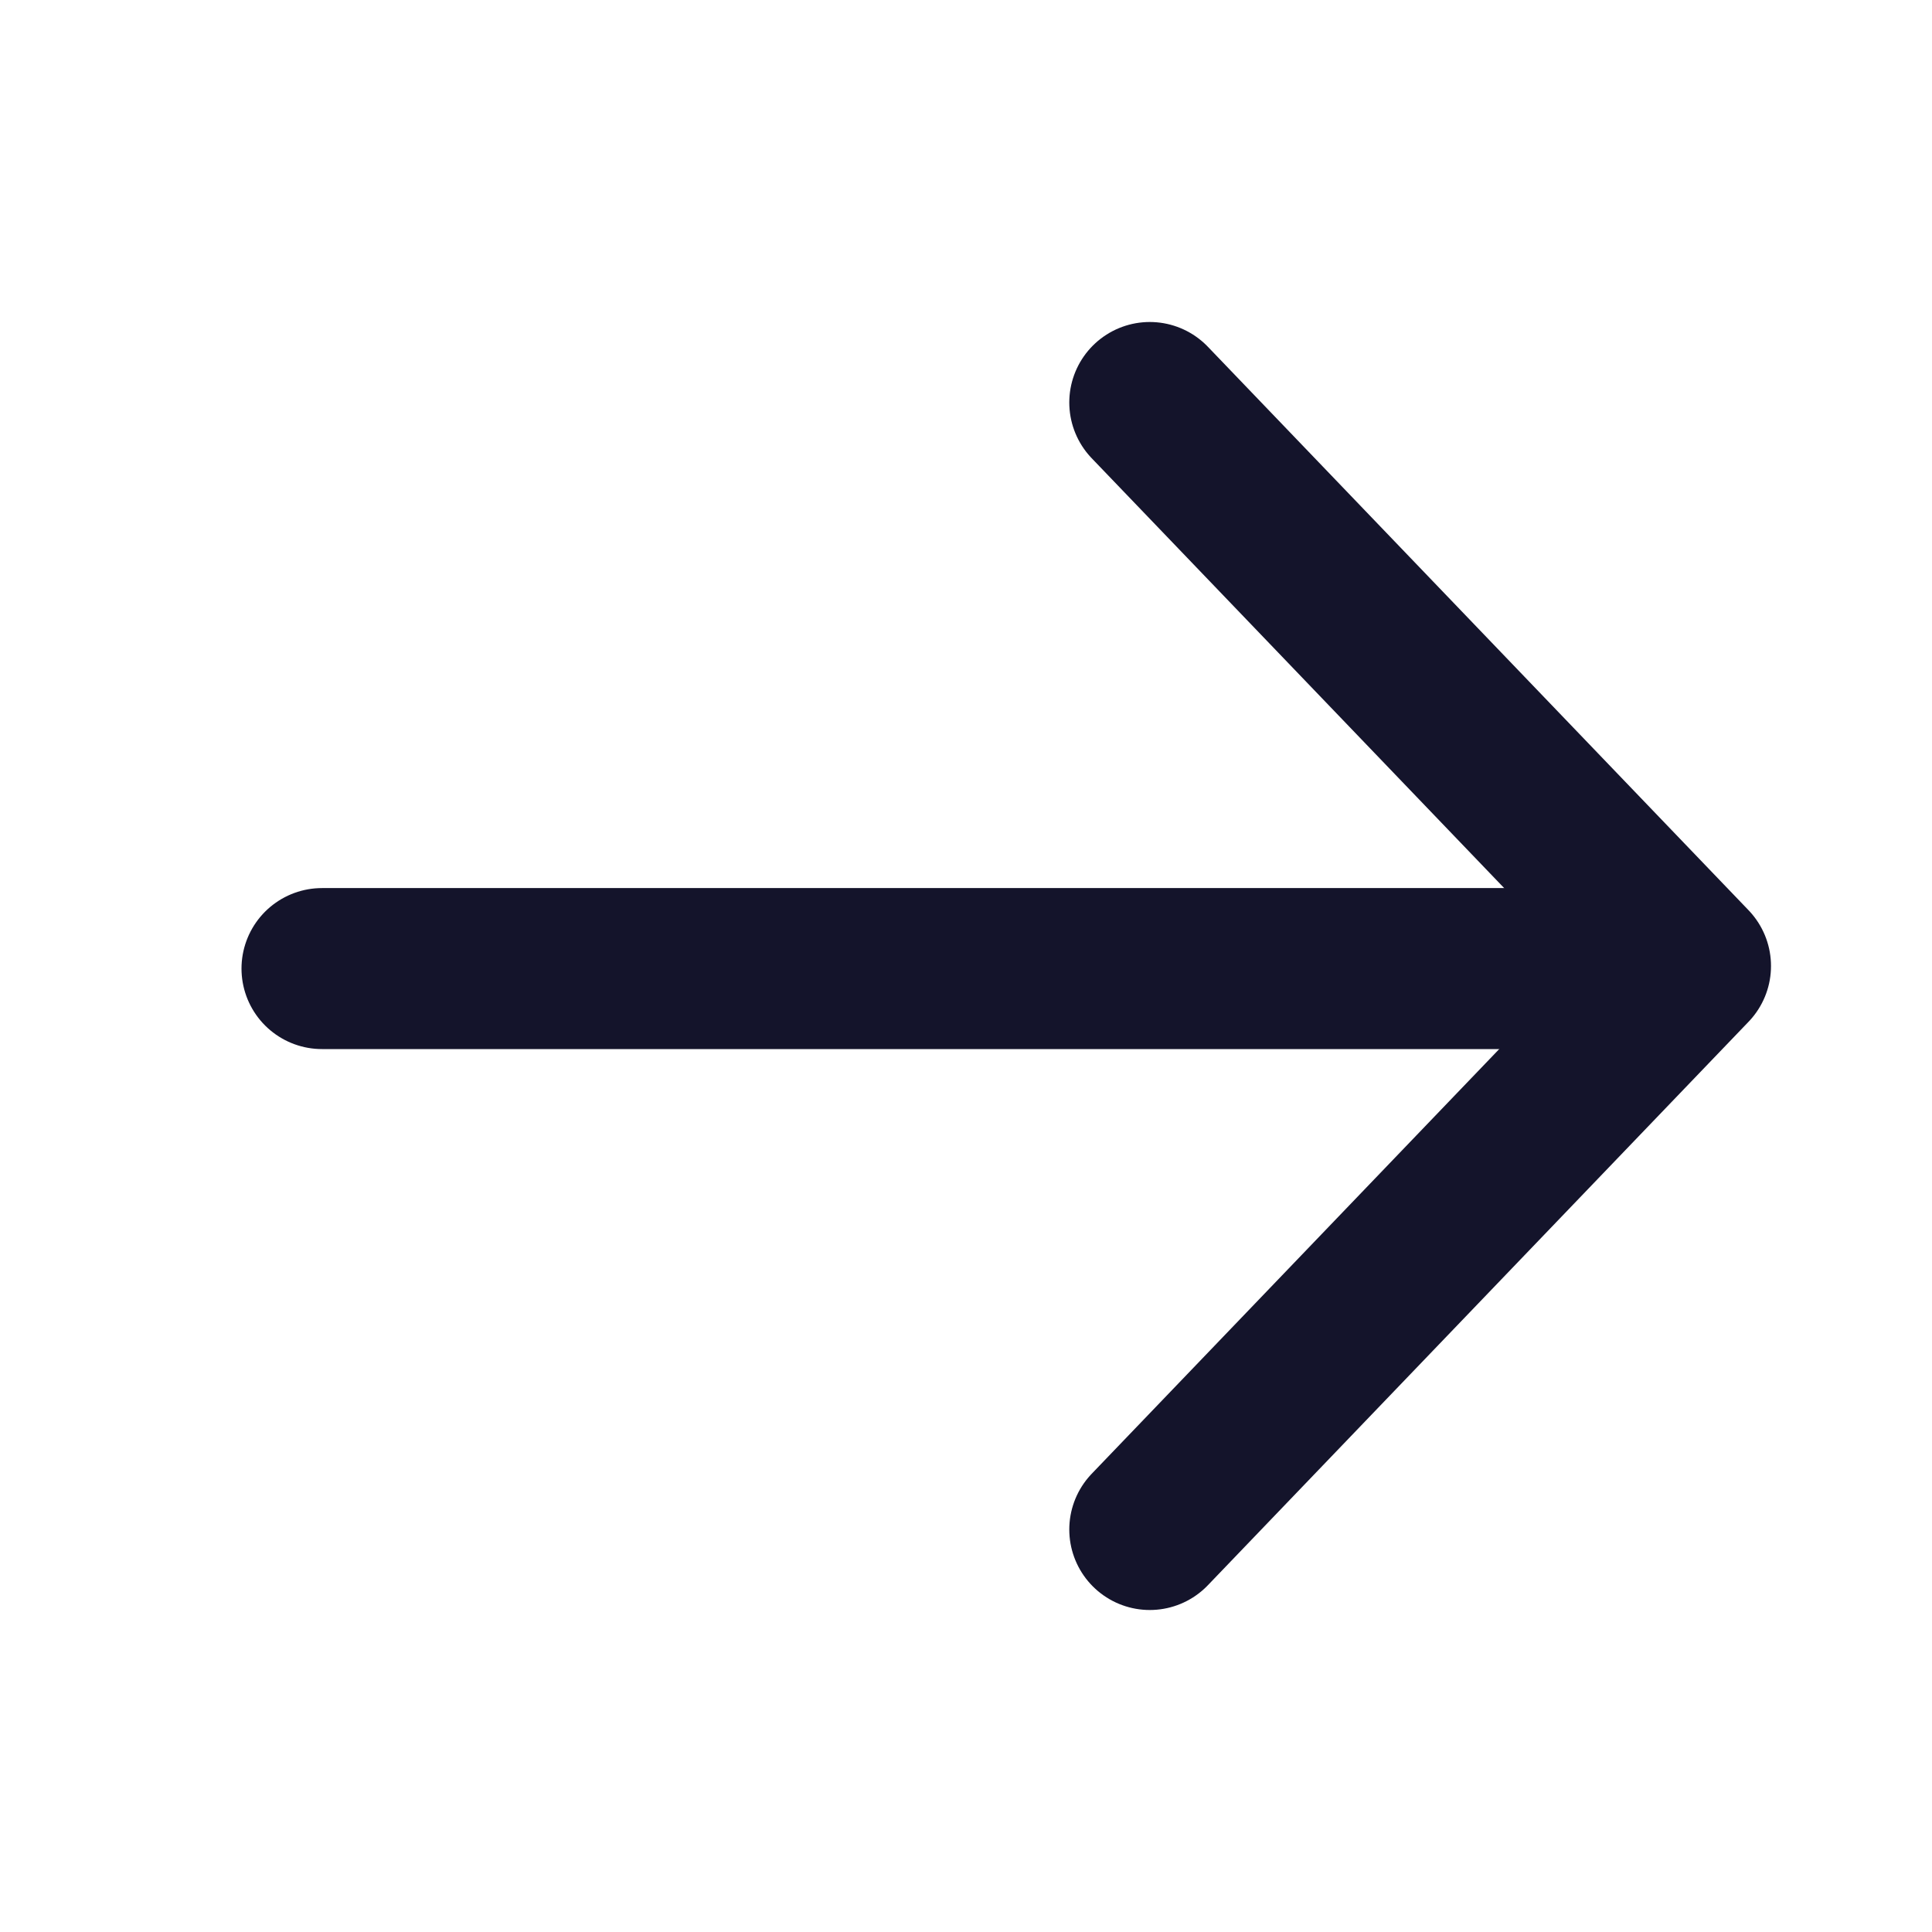
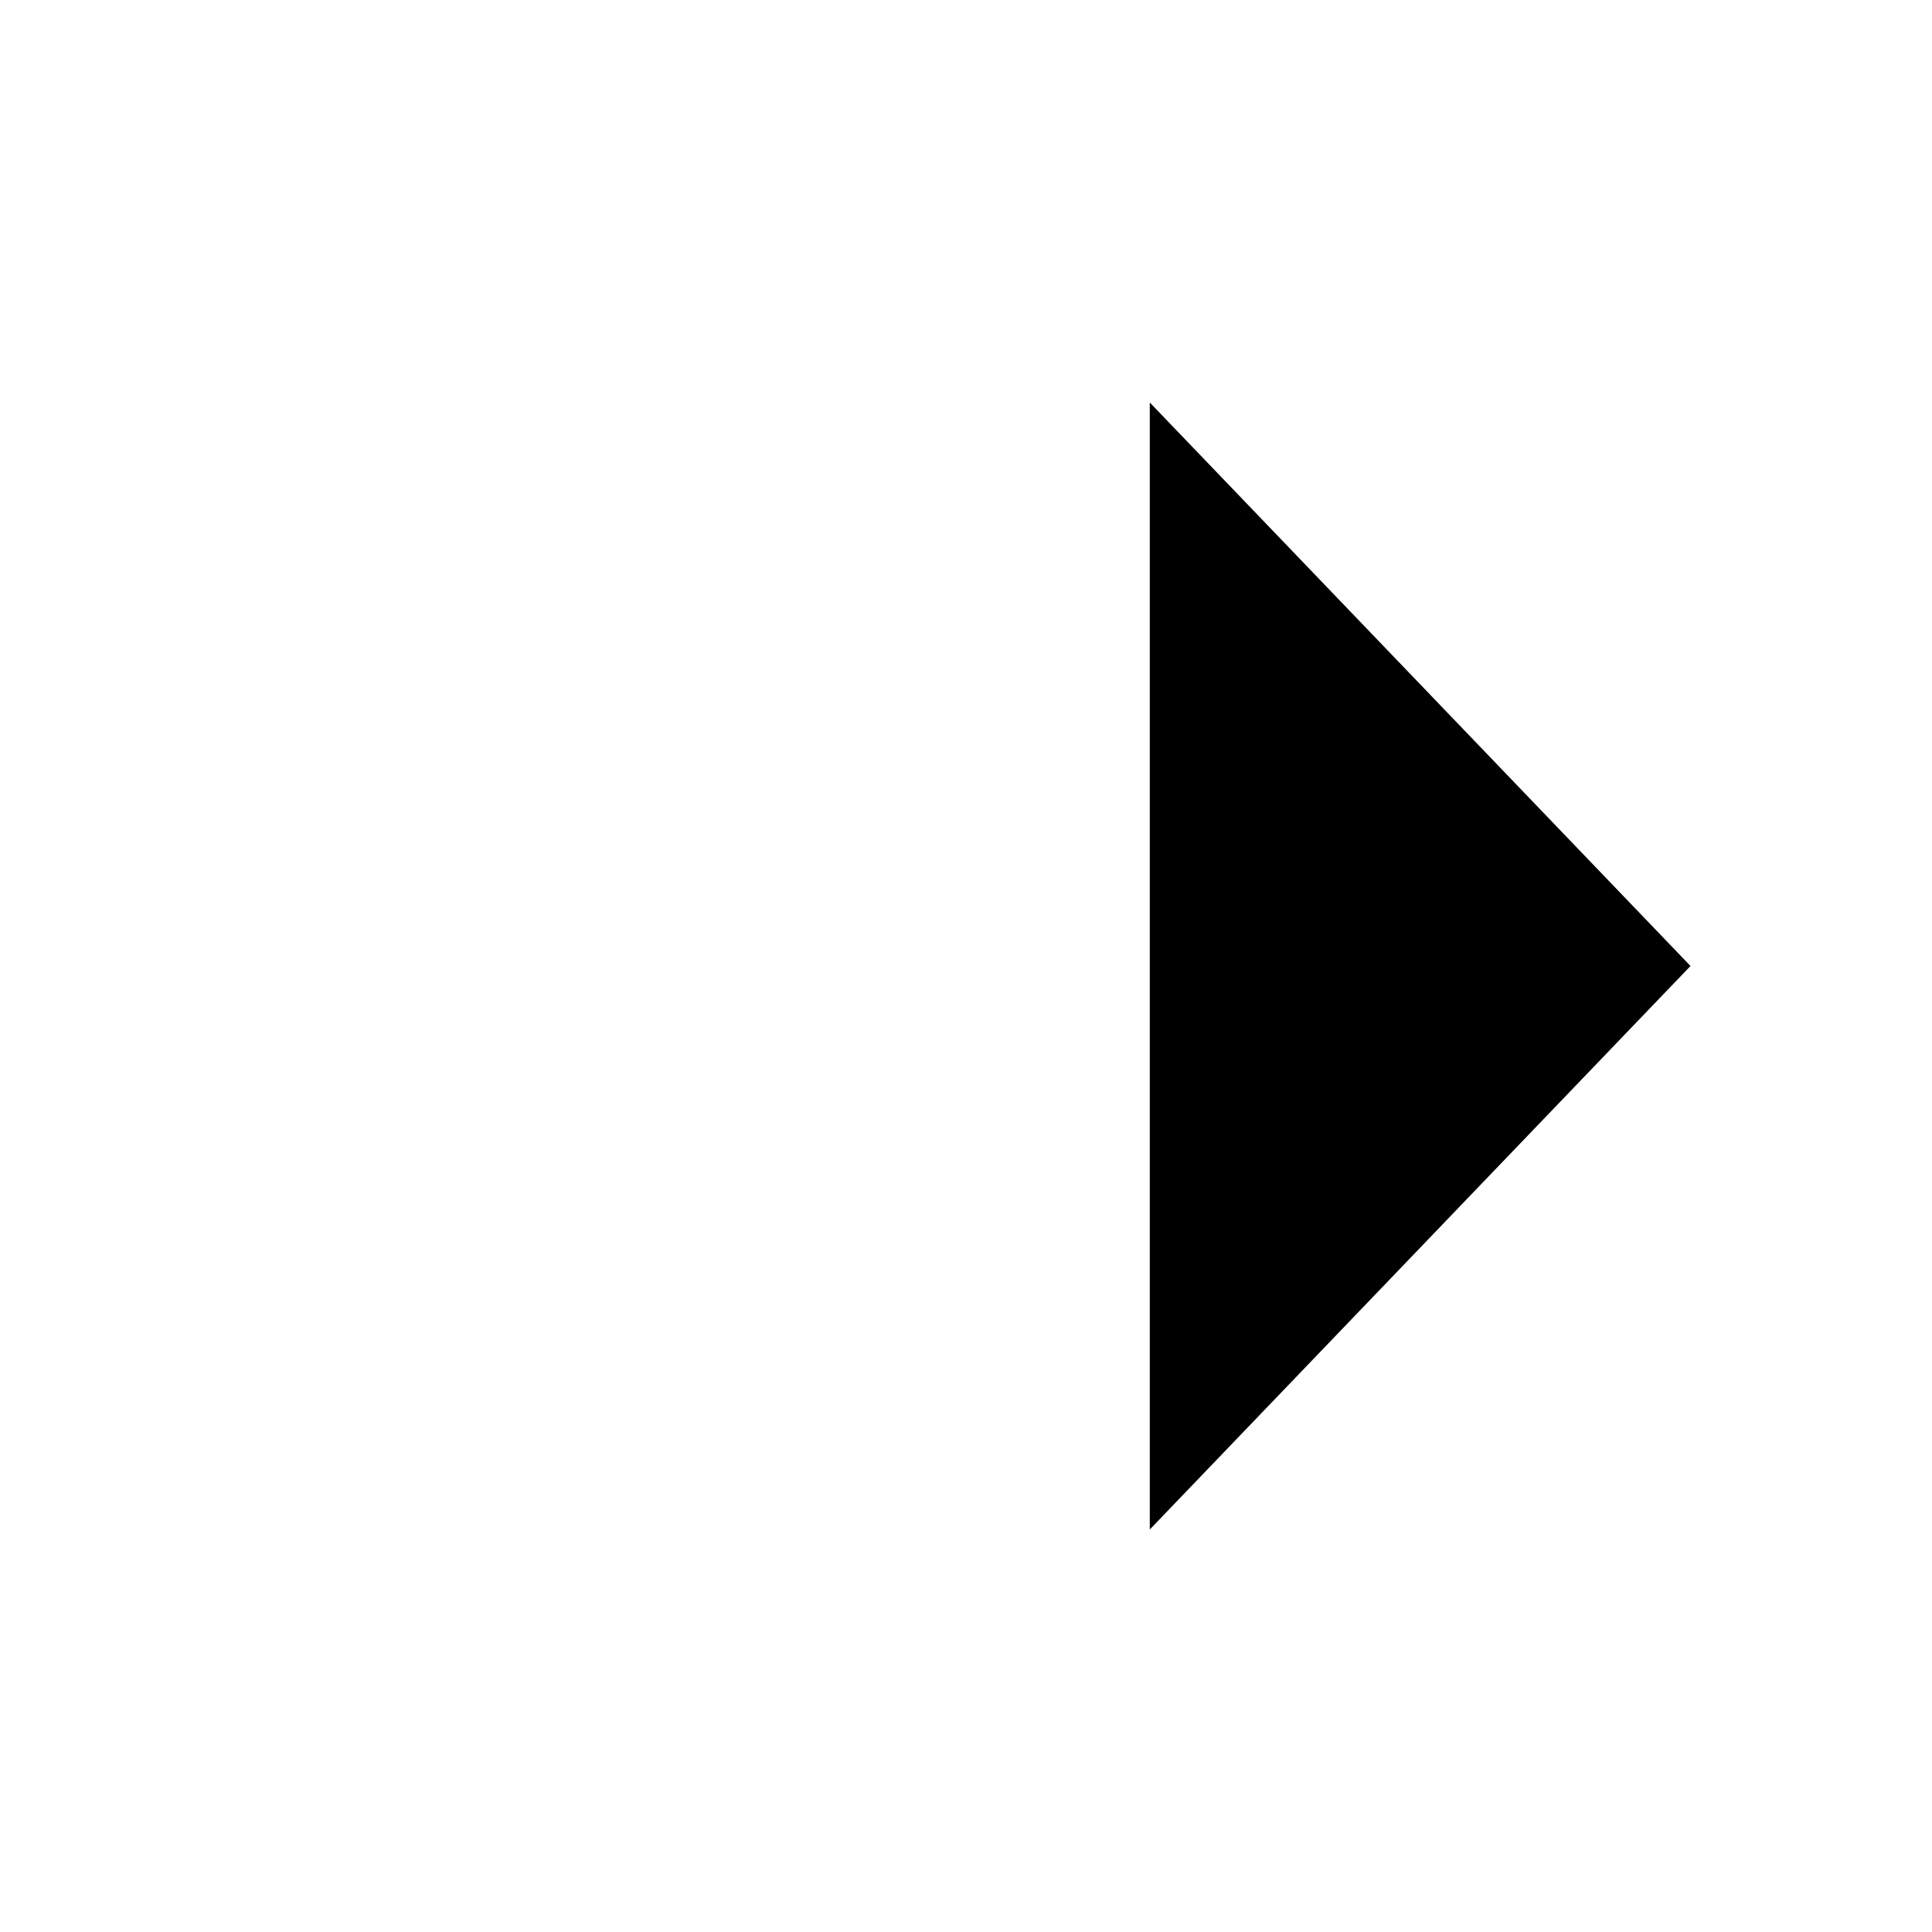
- <svg xmlns="http://www.w3.org/2000/svg" width="24" height="24" viewBox="0 0 24 24" fill="none">
-   <path d="M14.283 5L21 12L14.283 19" stroke="#14142B" stroke-width="2" stroke-linecap="round" stroke-linejoin="round" />
-   <line x1="19.733" y1="12.032" x2="4" y2="12.032" stroke="#14142B" stroke-width="2" stroke-linecap="round" />
+ <svg xmlns="http://www.w3.org/2000/svg" width="24" height="24" viewBox="0 0 24 24" fill="current">
+   <path d="M14.283 5L21 12L14.283 19" stroke="current" stroke-width="2" stroke-linecap="round" stroke-linejoin="round" />
+   <line x1="19.733" y1="12.032" x2="4" y2="12.032" stroke="current" stroke-width="2" stroke-linecap="round" />
</svg>
